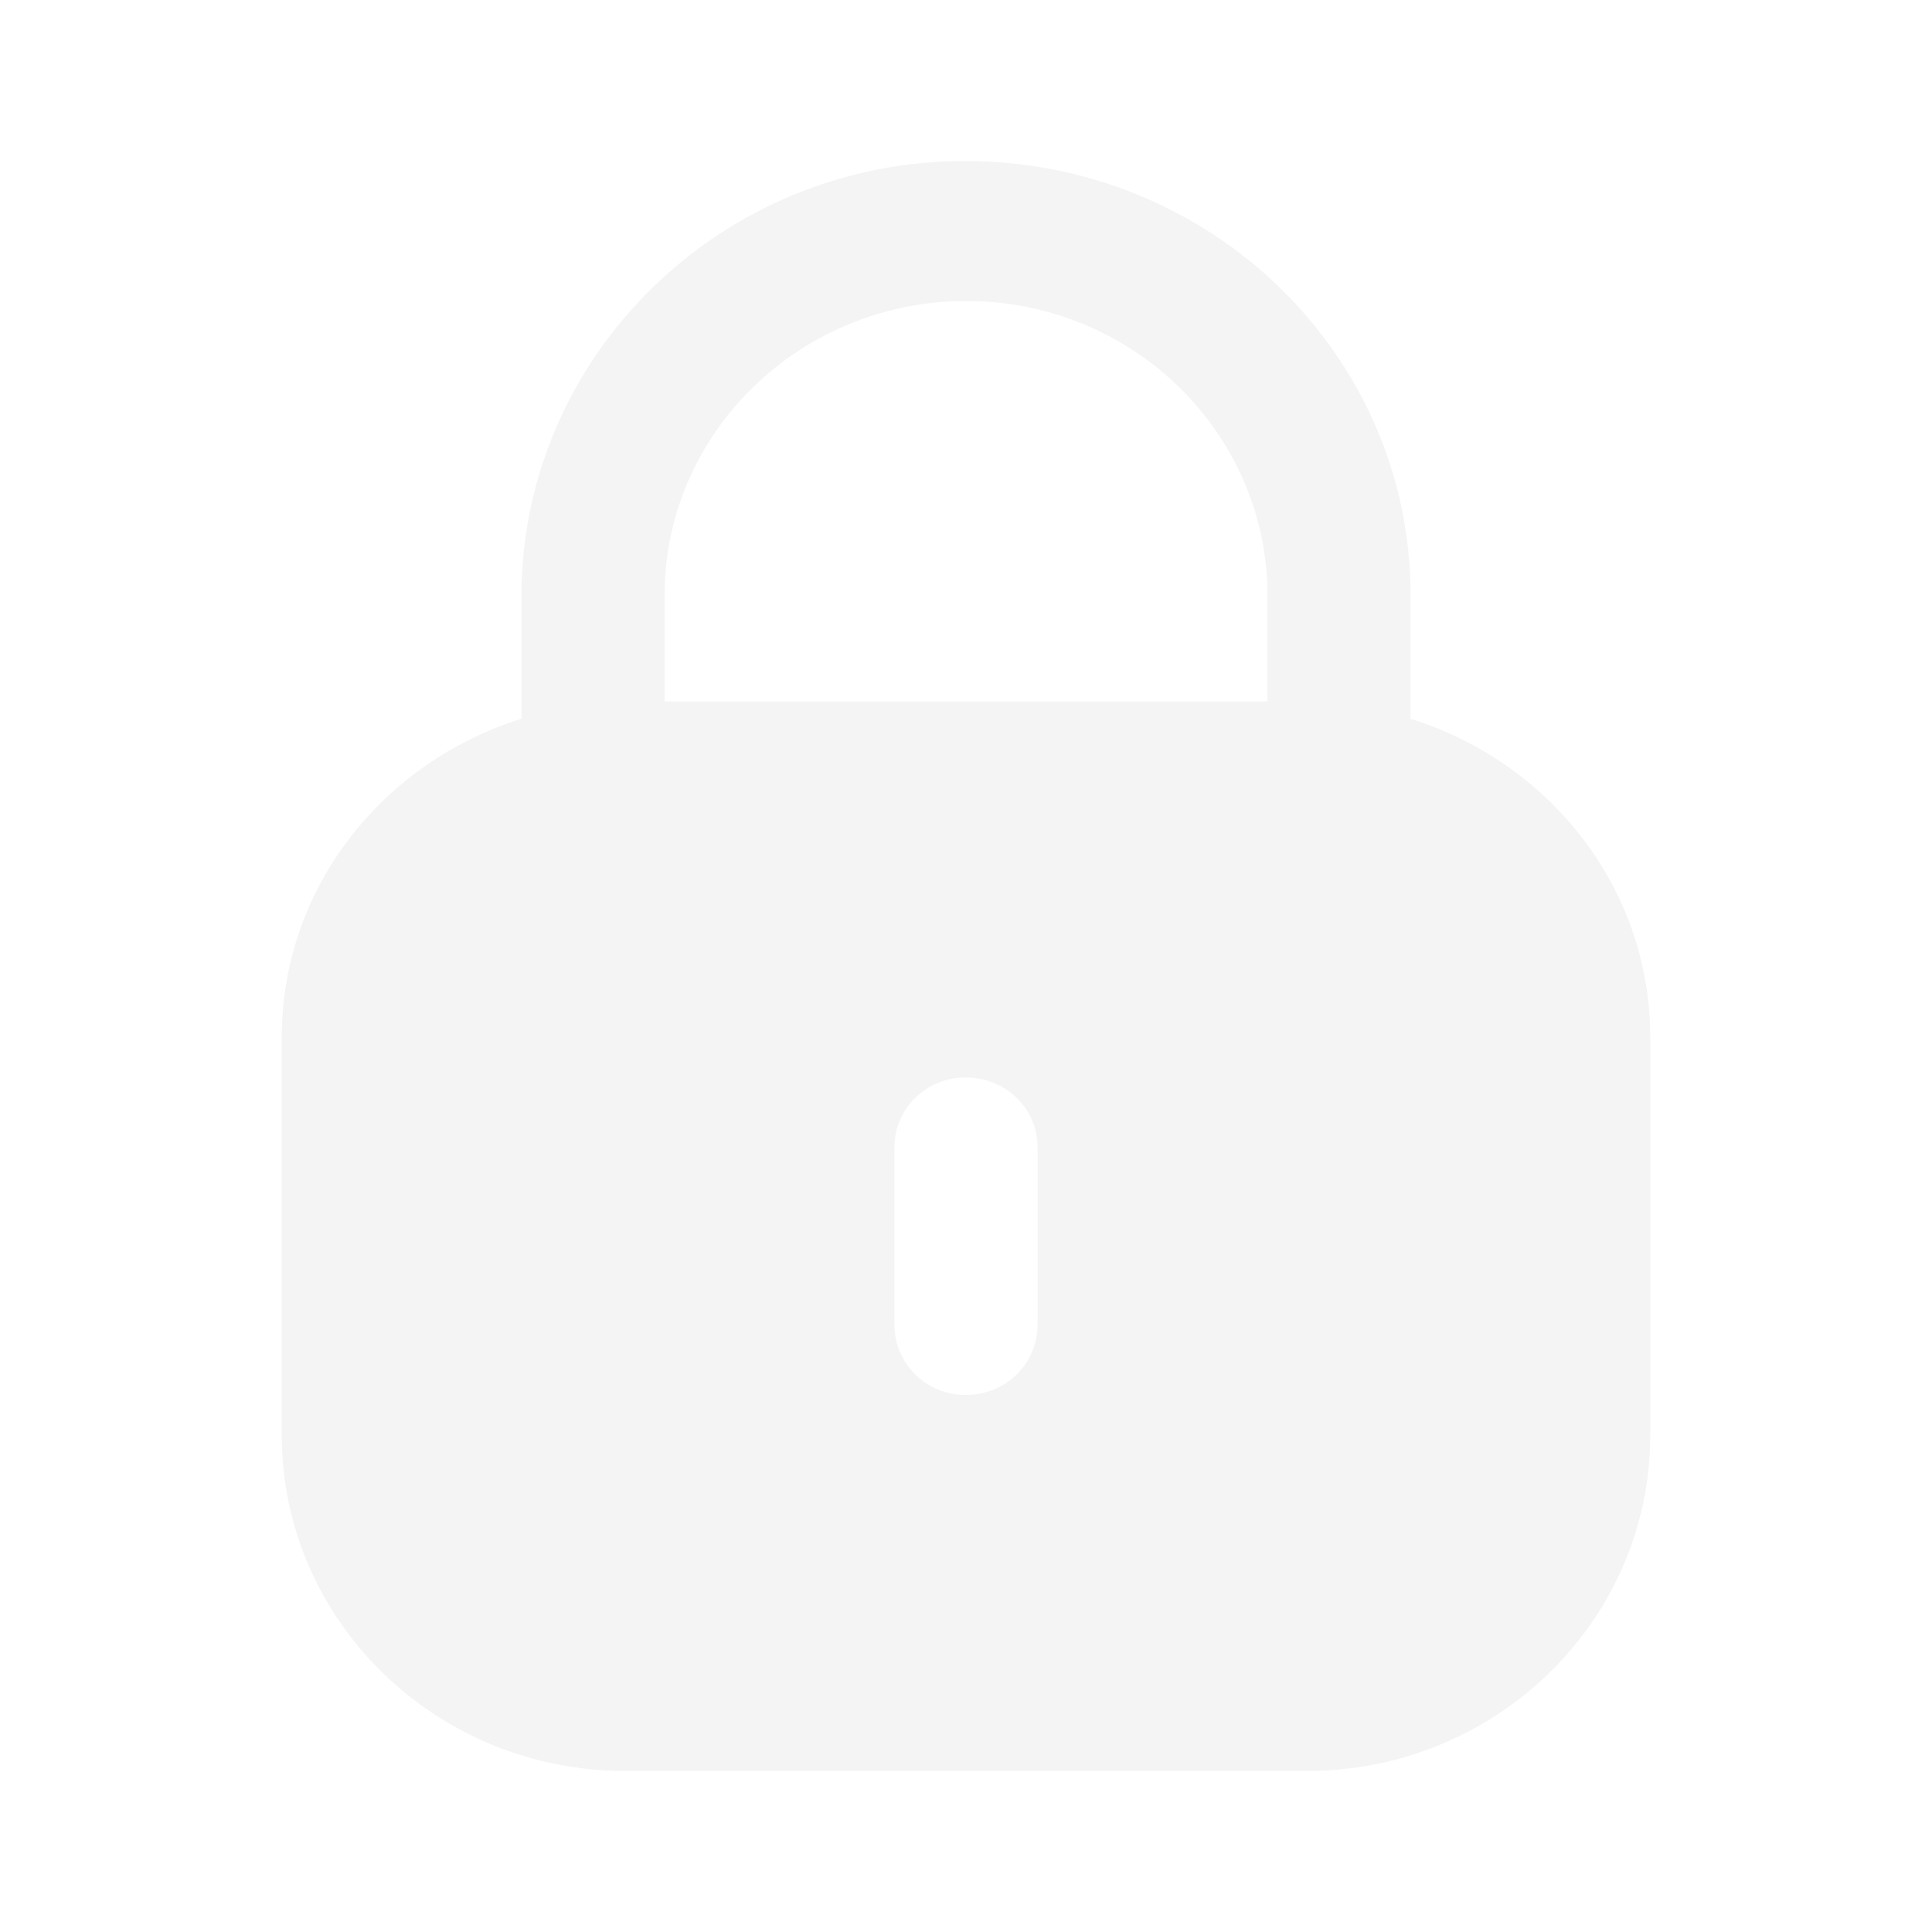
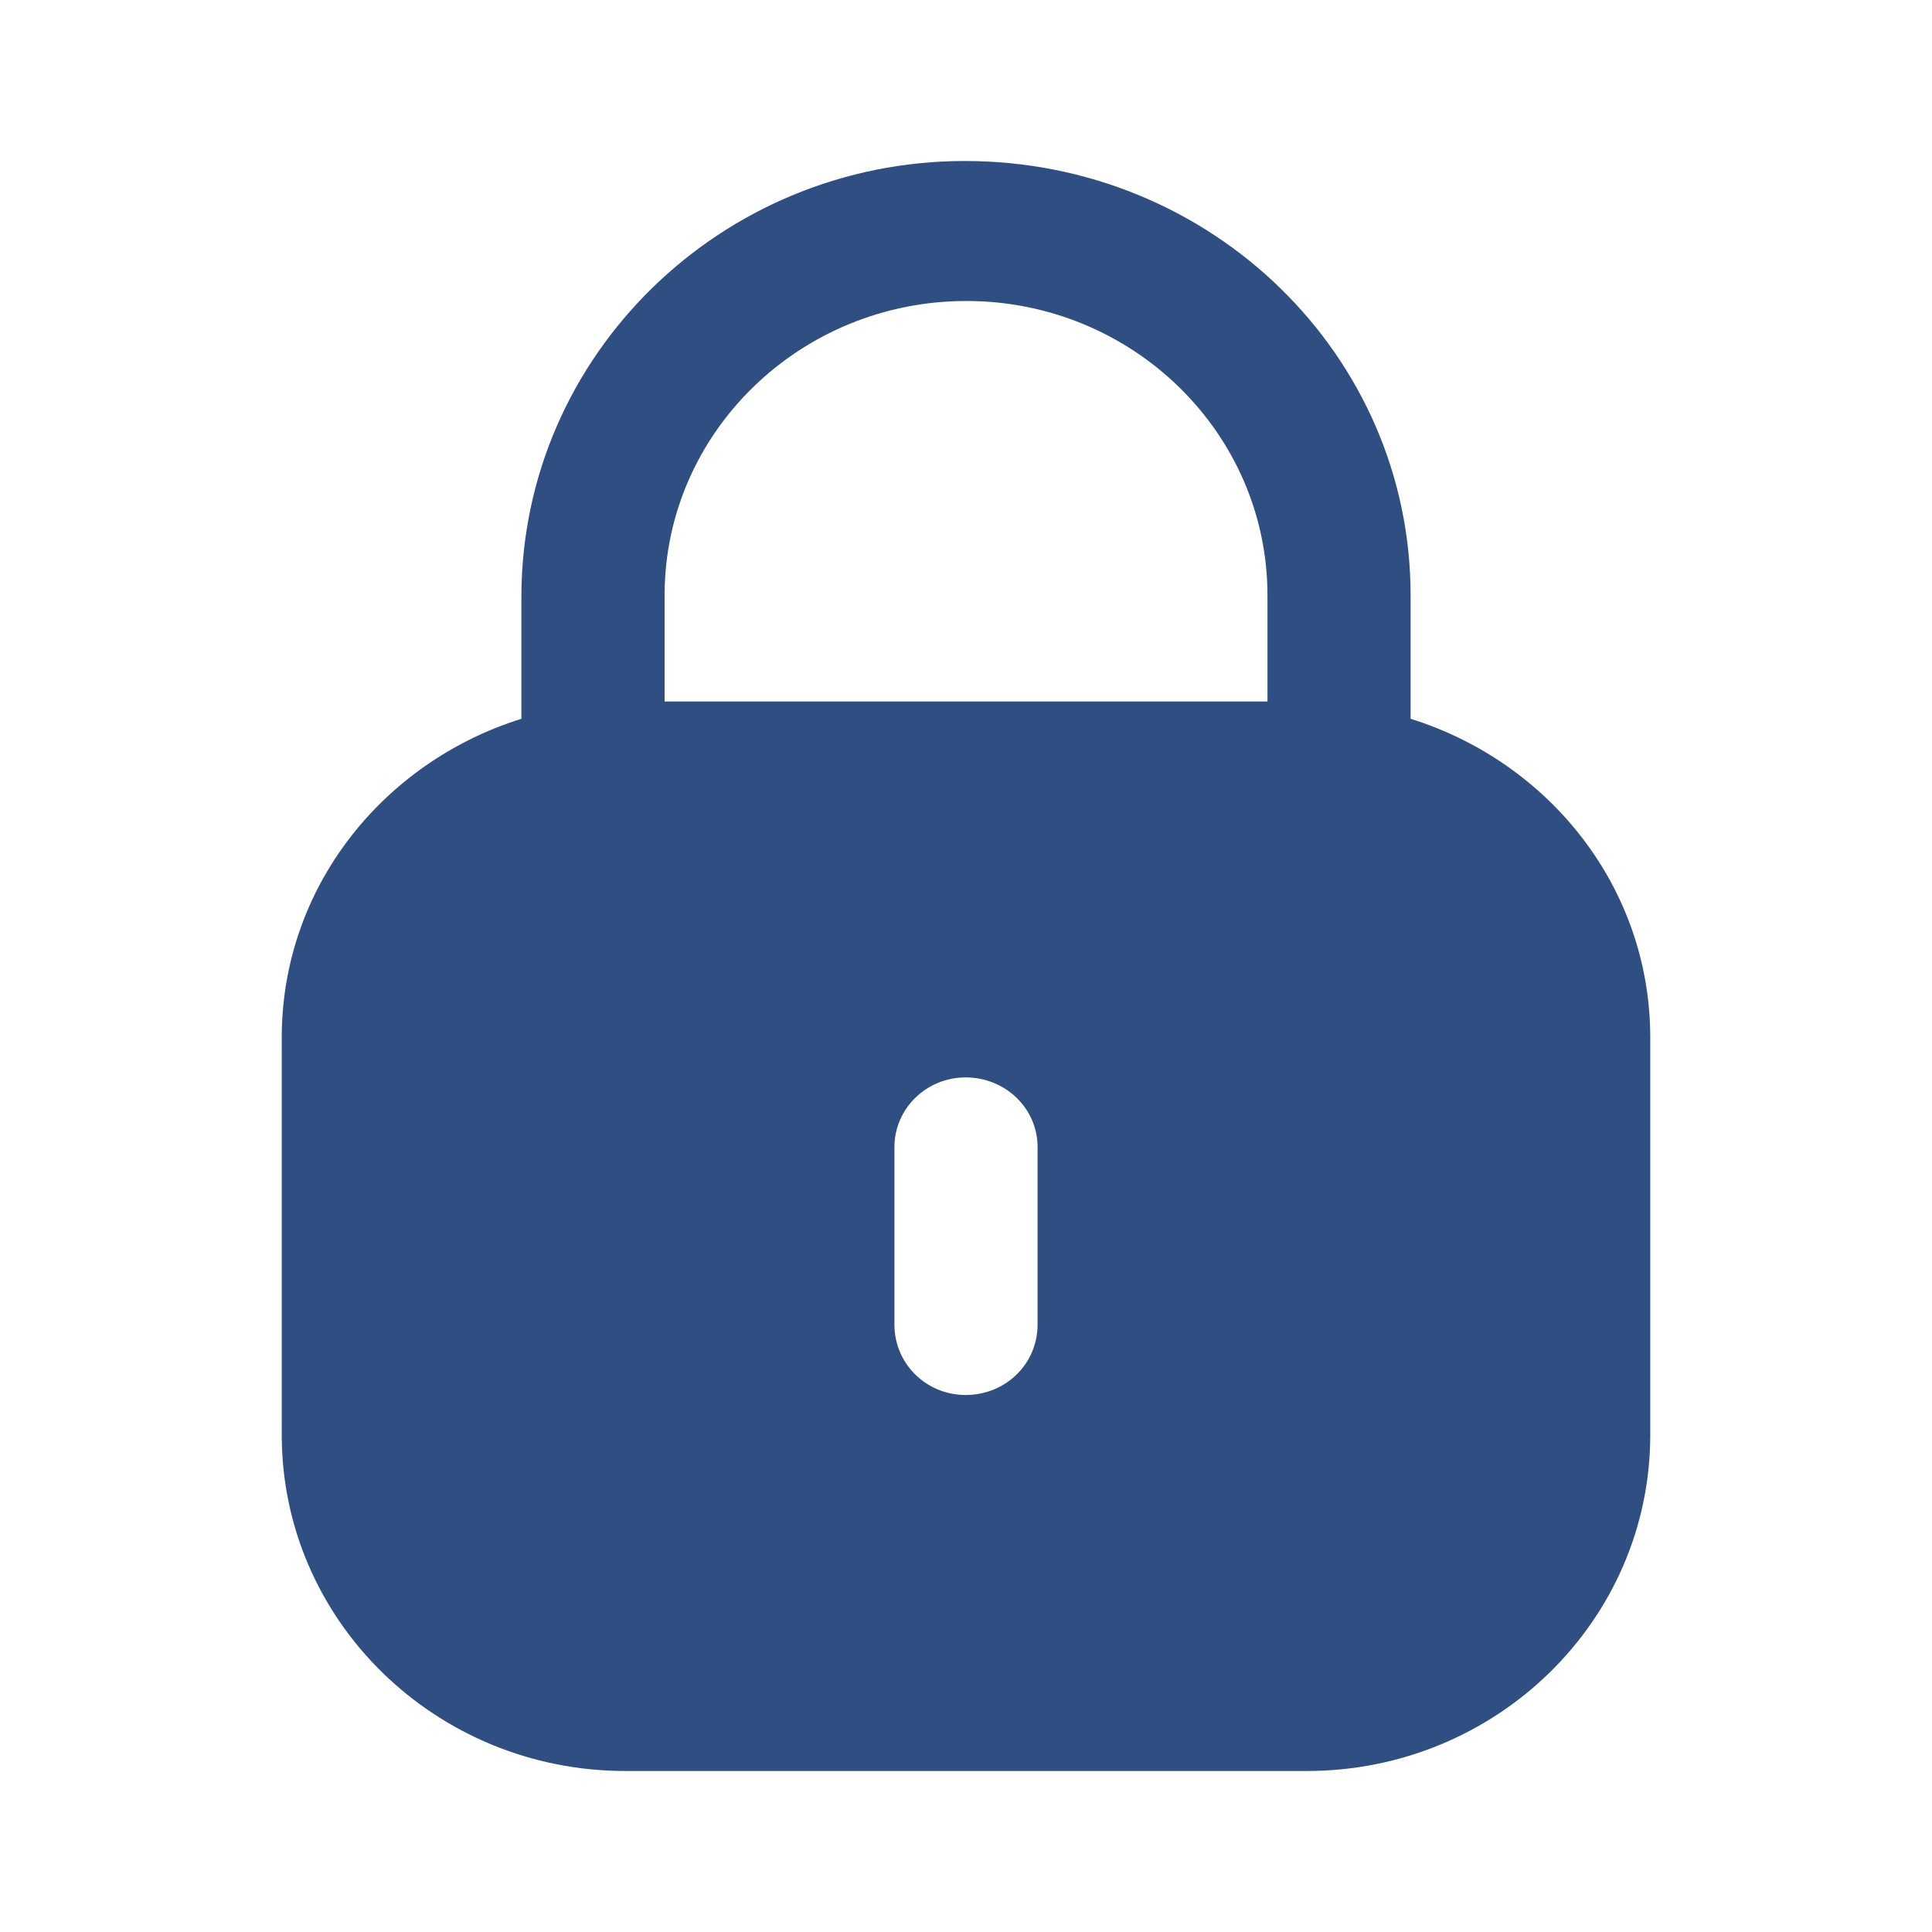
<svg xmlns="http://www.w3.org/2000/svg" width="24" height="24" viewBox="0 0 24 24" fill="none">
-   <path d="M11.985 2C15.053 2 17.523 4.415 17.523 7.396V8.929C19.245 9.467 20.5 11.026 20.5 12.888V17.825C20.5 20.131 18.589 22 16.232 22H7.769C5.411 22 3.5 20.131 3.5 17.825V12.888C3.5 11.026 4.756 9.467 6.477 8.929V7.396C6.487 4.415 8.957 2 11.985 2ZM11.995 13.384C11.507 13.384 11.111 13.772 11.111 14.249V16.455C11.111 16.942 11.507 17.329 11.995 17.329C12.493 17.329 12.889 16.942 12.889 16.455V14.249C12.889 13.772 12.493 13.384 11.995 13.384ZM12.005 3.739C9.942 3.739 8.266 5.369 8.256 7.376V8.714H15.745V7.396C15.745 5.379 14.068 3.739 12.005 3.739Z" fill="#F4F4F4" />
+   <path d="M11.985 2C15.053 2 17.523 4.415 17.523 7.396V8.929C19.245 9.467 20.5 11.026 20.5 12.888V17.825C20.5 20.131 18.589 22 16.232 22H7.769C5.411 22 3.5 20.131 3.5 17.825V12.888C3.5 11.026 4.756 9.467 6.477 8.929V7.396C6.487 4.415 8.957 2 11.985 2ZM11.995 13.384C11.507 13.384 11.111 13.772 11.111 14.249V16.455C11.111 16.942 11.507 17.329 11.995 17.329C12.493 17.329 12.889 16.942 12.889 16.455V14.249C12.889 13.772 12.493 13.384 11.995 13.384ZM12.005 3.739C9.942 3.739 8.266 5.369 8.256 7.376V8.714H15.745V7.396C15.745 5.379 14.068 3.739 12.005 3.739Z" fill="#2F4F83" />
</svg>
